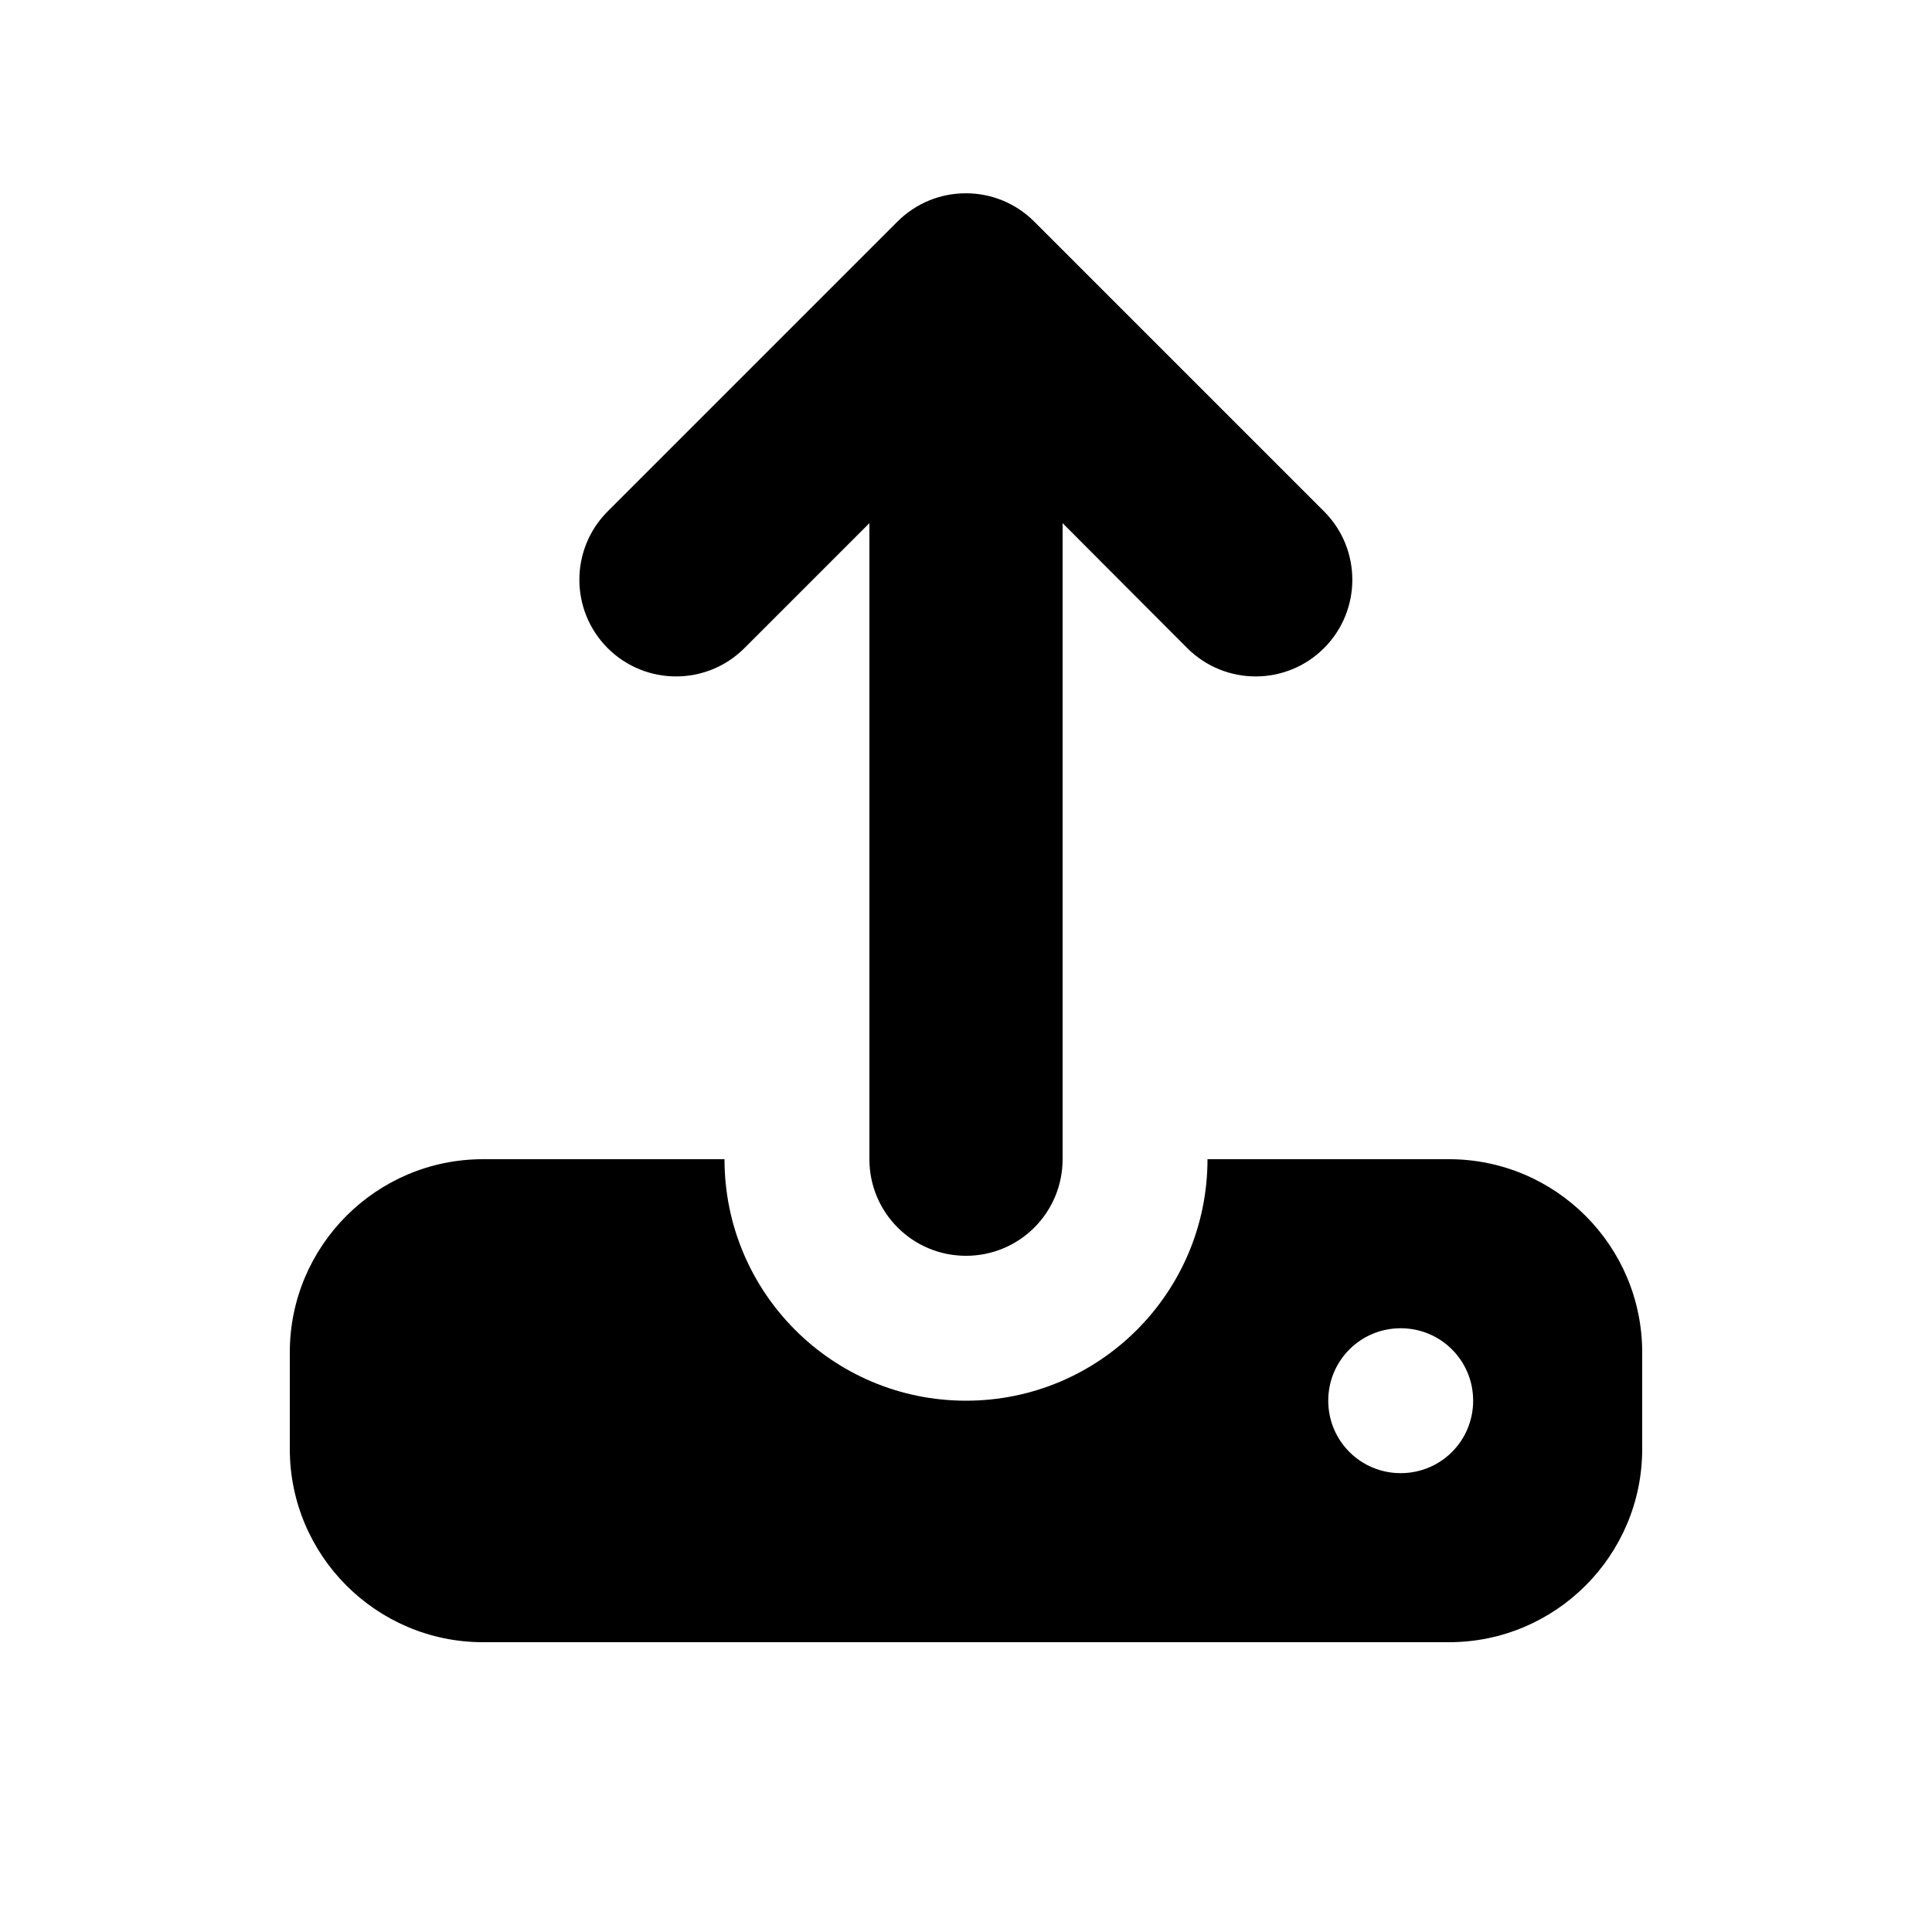
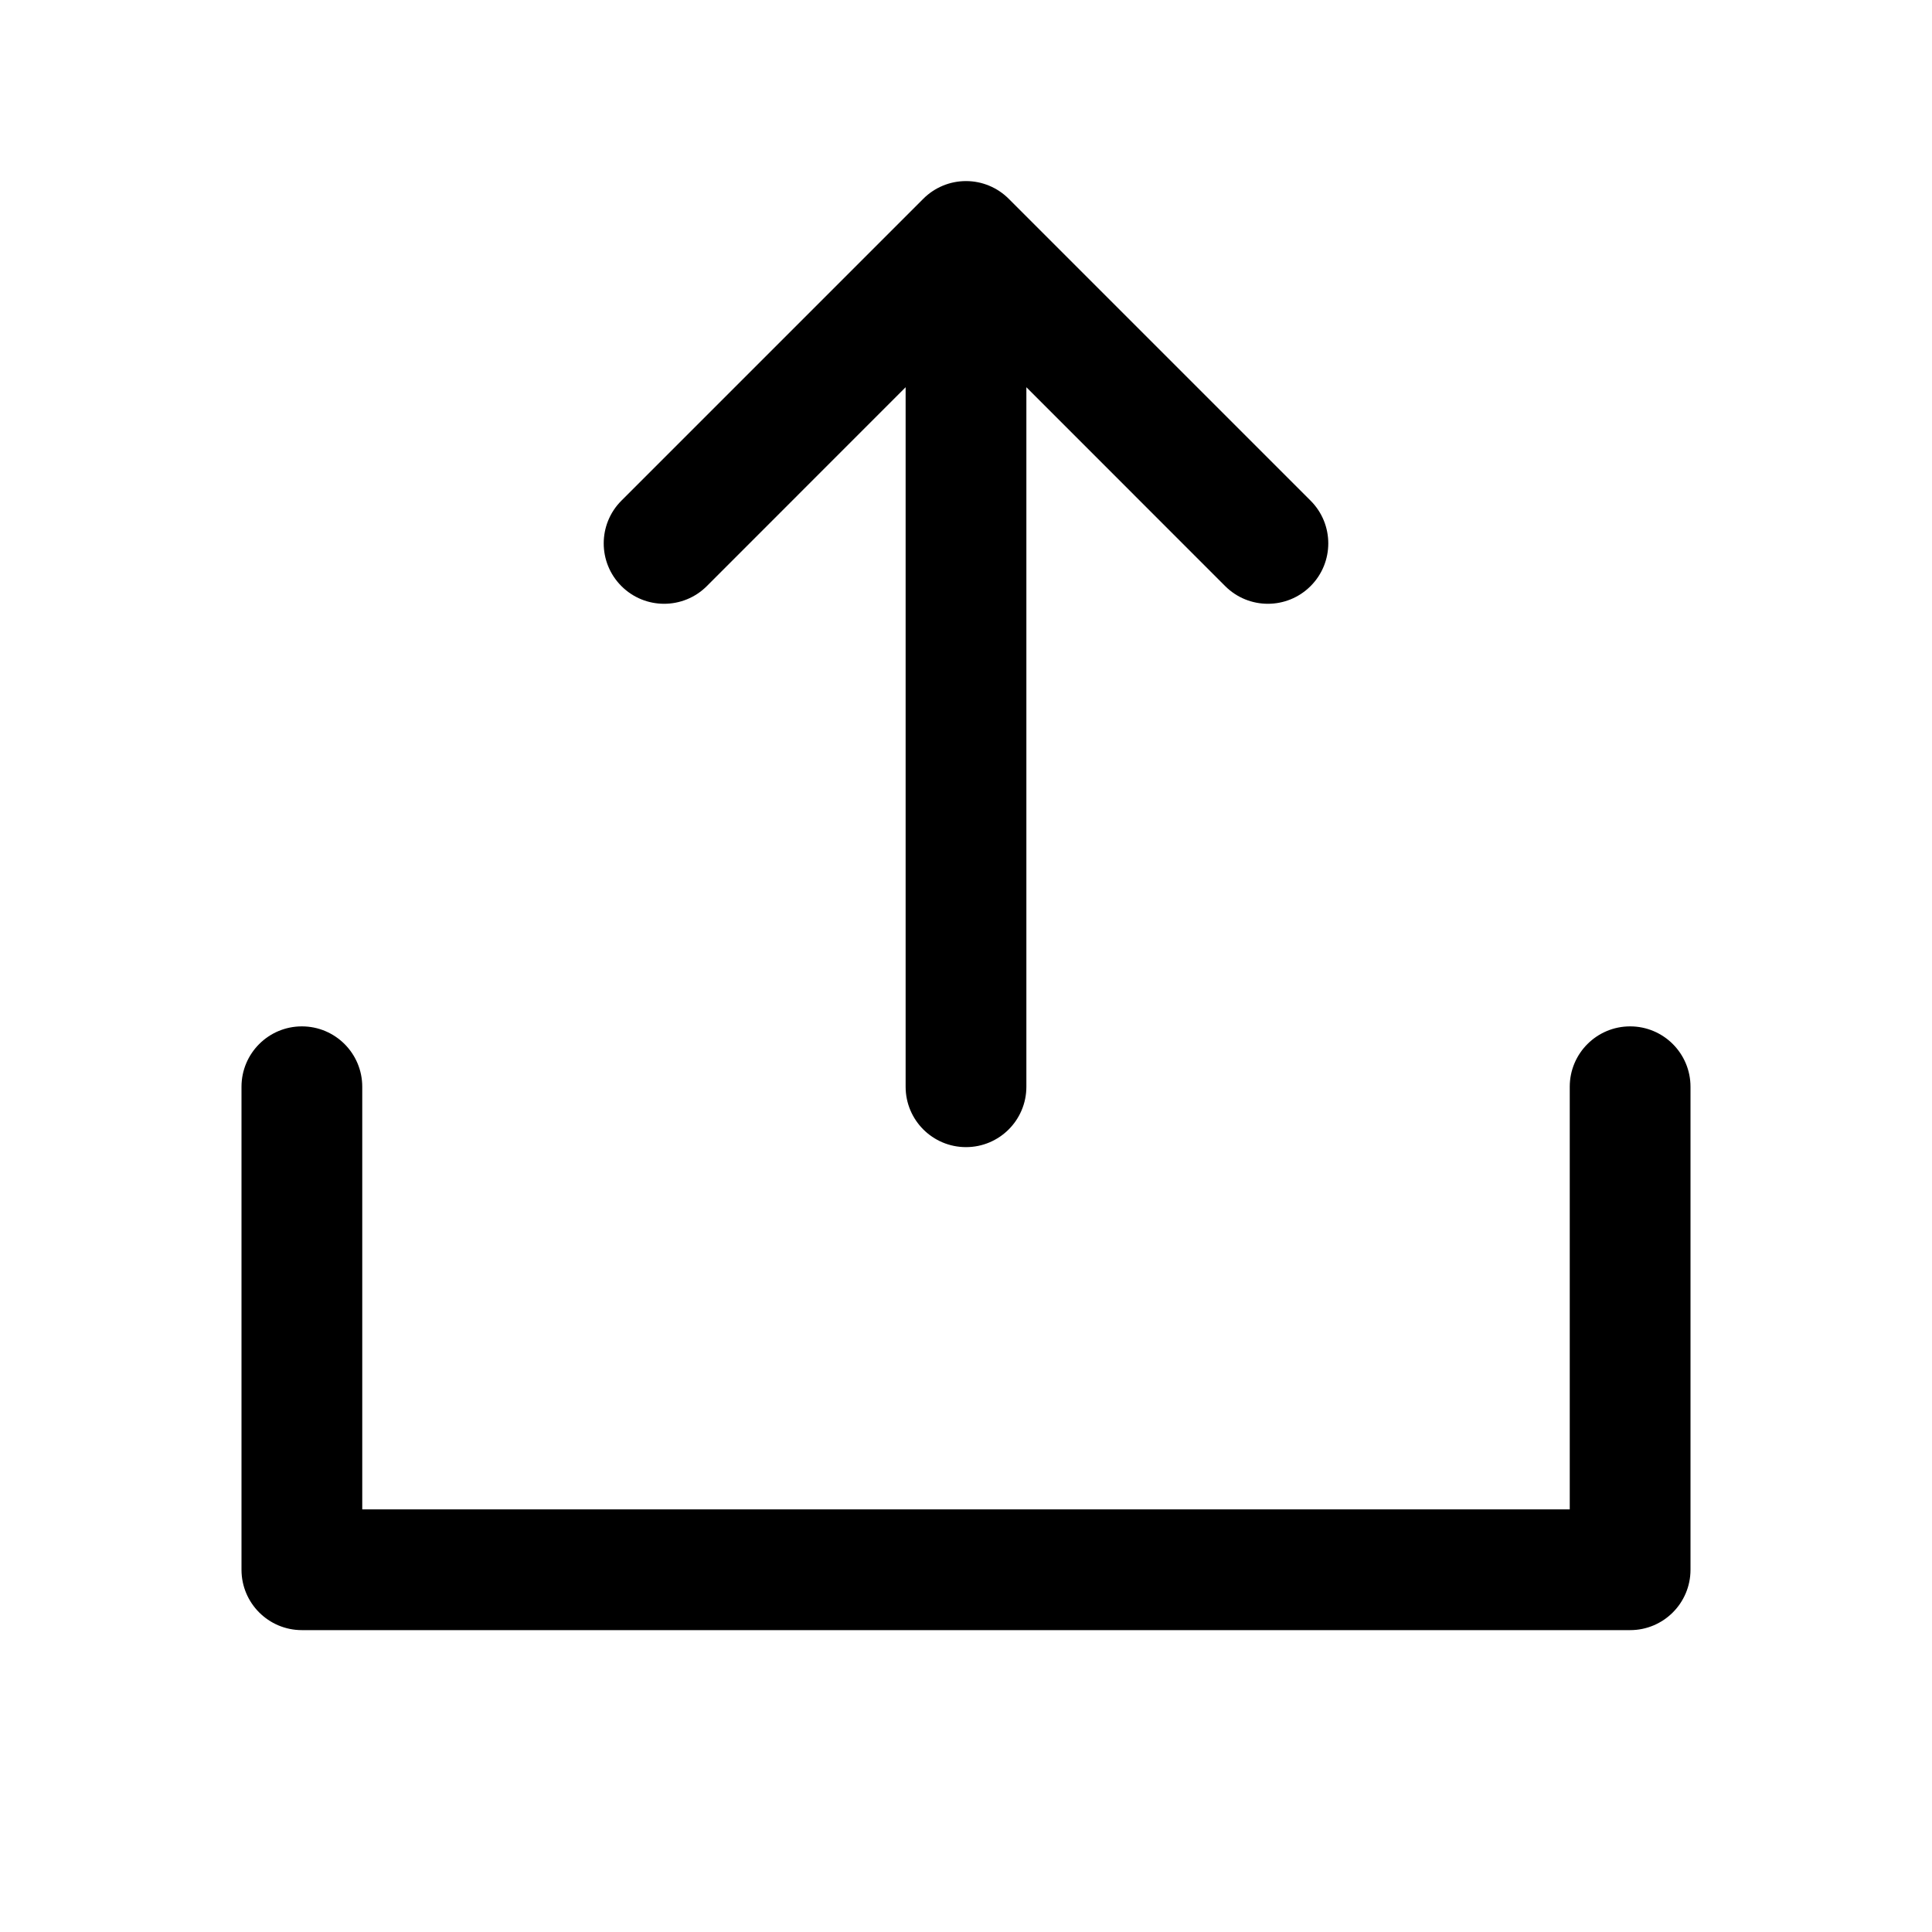
- <svg xmlns="http://www.w3.org/2000/svg" viewBox="0 0 640 640">
-   <path d="M352 173.3L352 384C352 401.7 337.7 416 320 416C302.3 416 288 401.7 288 384L288 173.3L246.6 214.7C234.1 227.2 213.8 227.2 201.3 214.7C188.8 202.2 188.8 181.9 201.3 169.4L297.3 73.4C309.8 60.9 330.1 60.9 342.6 73.4L438.6 169.4C451.1 181.9 451.1 202.2 438.6 214.7C426.1 227.2 405.8 227.2 393.3 214.7L352 173.3zM320 464C364.2 464 400 428.2 400 384L480 384C515.3 384 544 412.7 544 448L544 480C544 515.3 515.3 544 480 544L160 544C124.7 544 96 515.3 96 480L96 448C96 412.7 124.7 384 160 384L240 384C240 428.2 275.8 464 320 464zM464 488C477.3 488 488 477.3 488 464C488 450.7 477.3 440 464 440C450.7 440 440 450.7 440 464C440 477.3 450.7 488 464 488z" />
+ <svg xmlns="http://www.w3.org/2000/svg" width="32" height="32" fill="#000000" viewBox="0 0 256 256">
+   <path d="M224,144v64a8,8,0,0,1-8,8H40a8,8,0,0,1-8-8V144a8,8,0,0,1,16,0v56H208V144a8,8,0,0,1,16,0ZM93.66,77.66,120,51.31V144a8,8,0,0,0,16,0V51.31l26.34,26.35a8,8,0,0,0,11.32-11.32l-40-40a8,8,0,0,0-11.32,0l-40,40A8,8,0,0,0,93.66,77.66Z" />
</svg>
